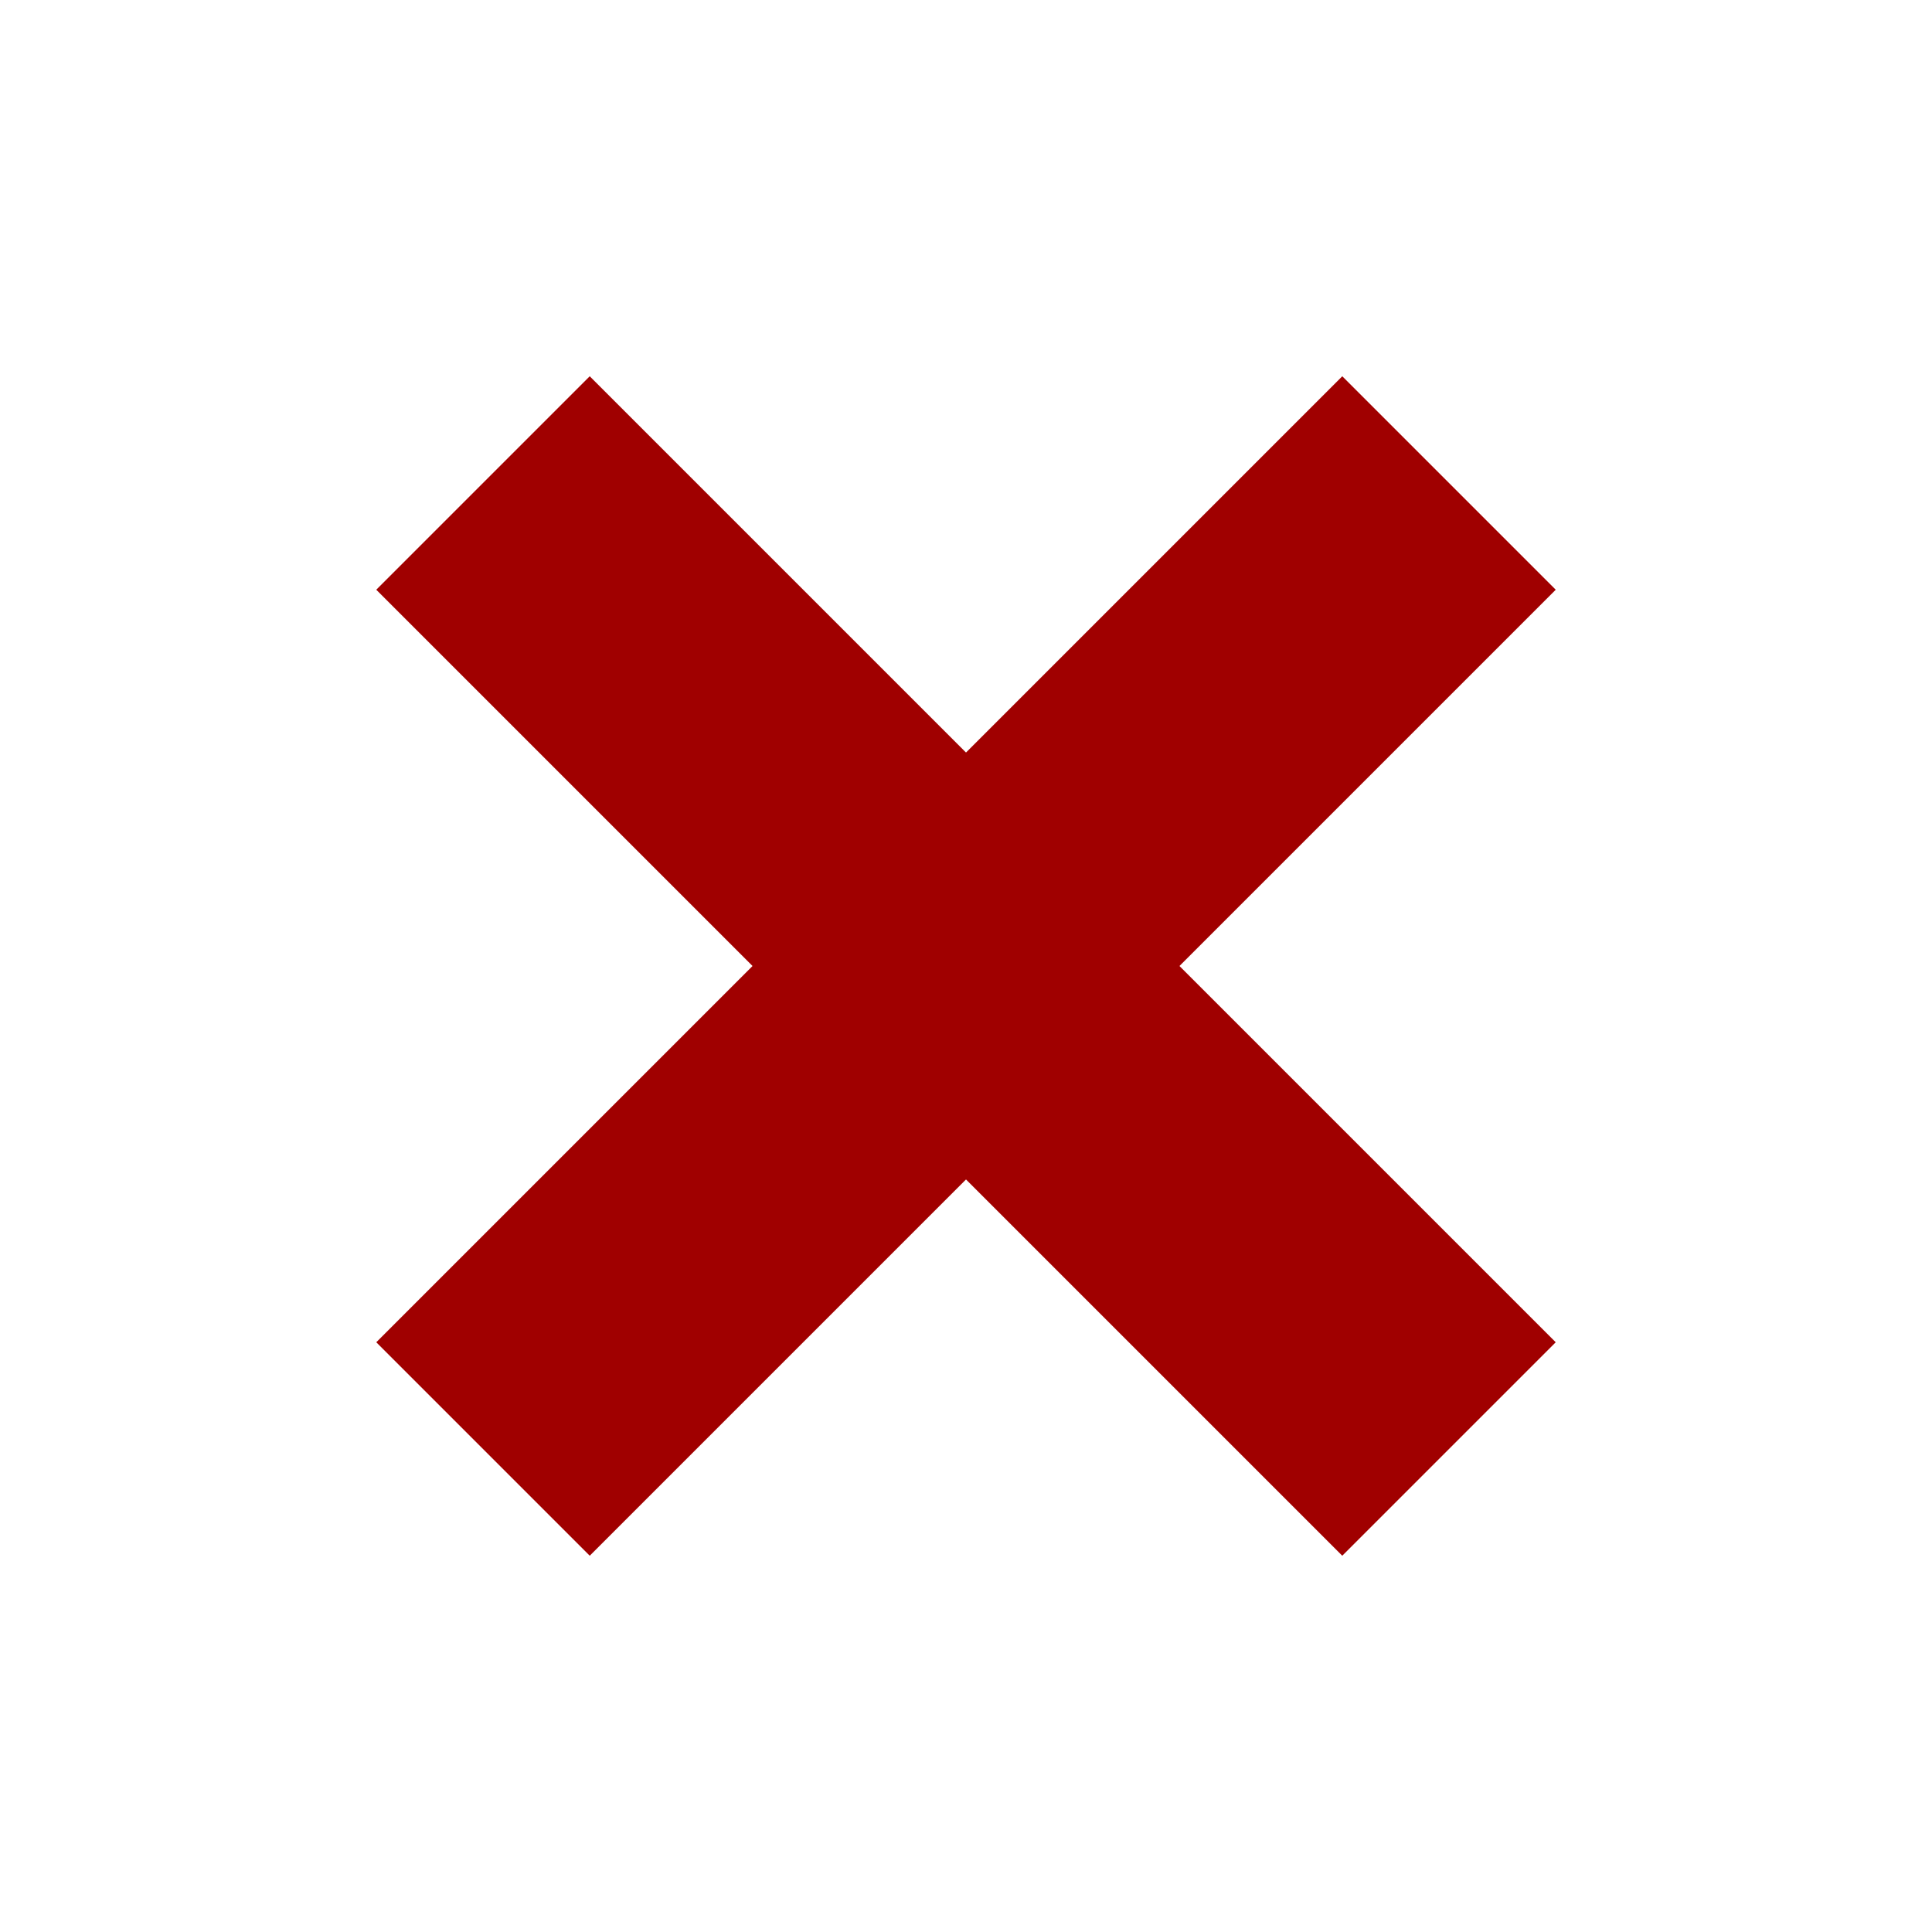
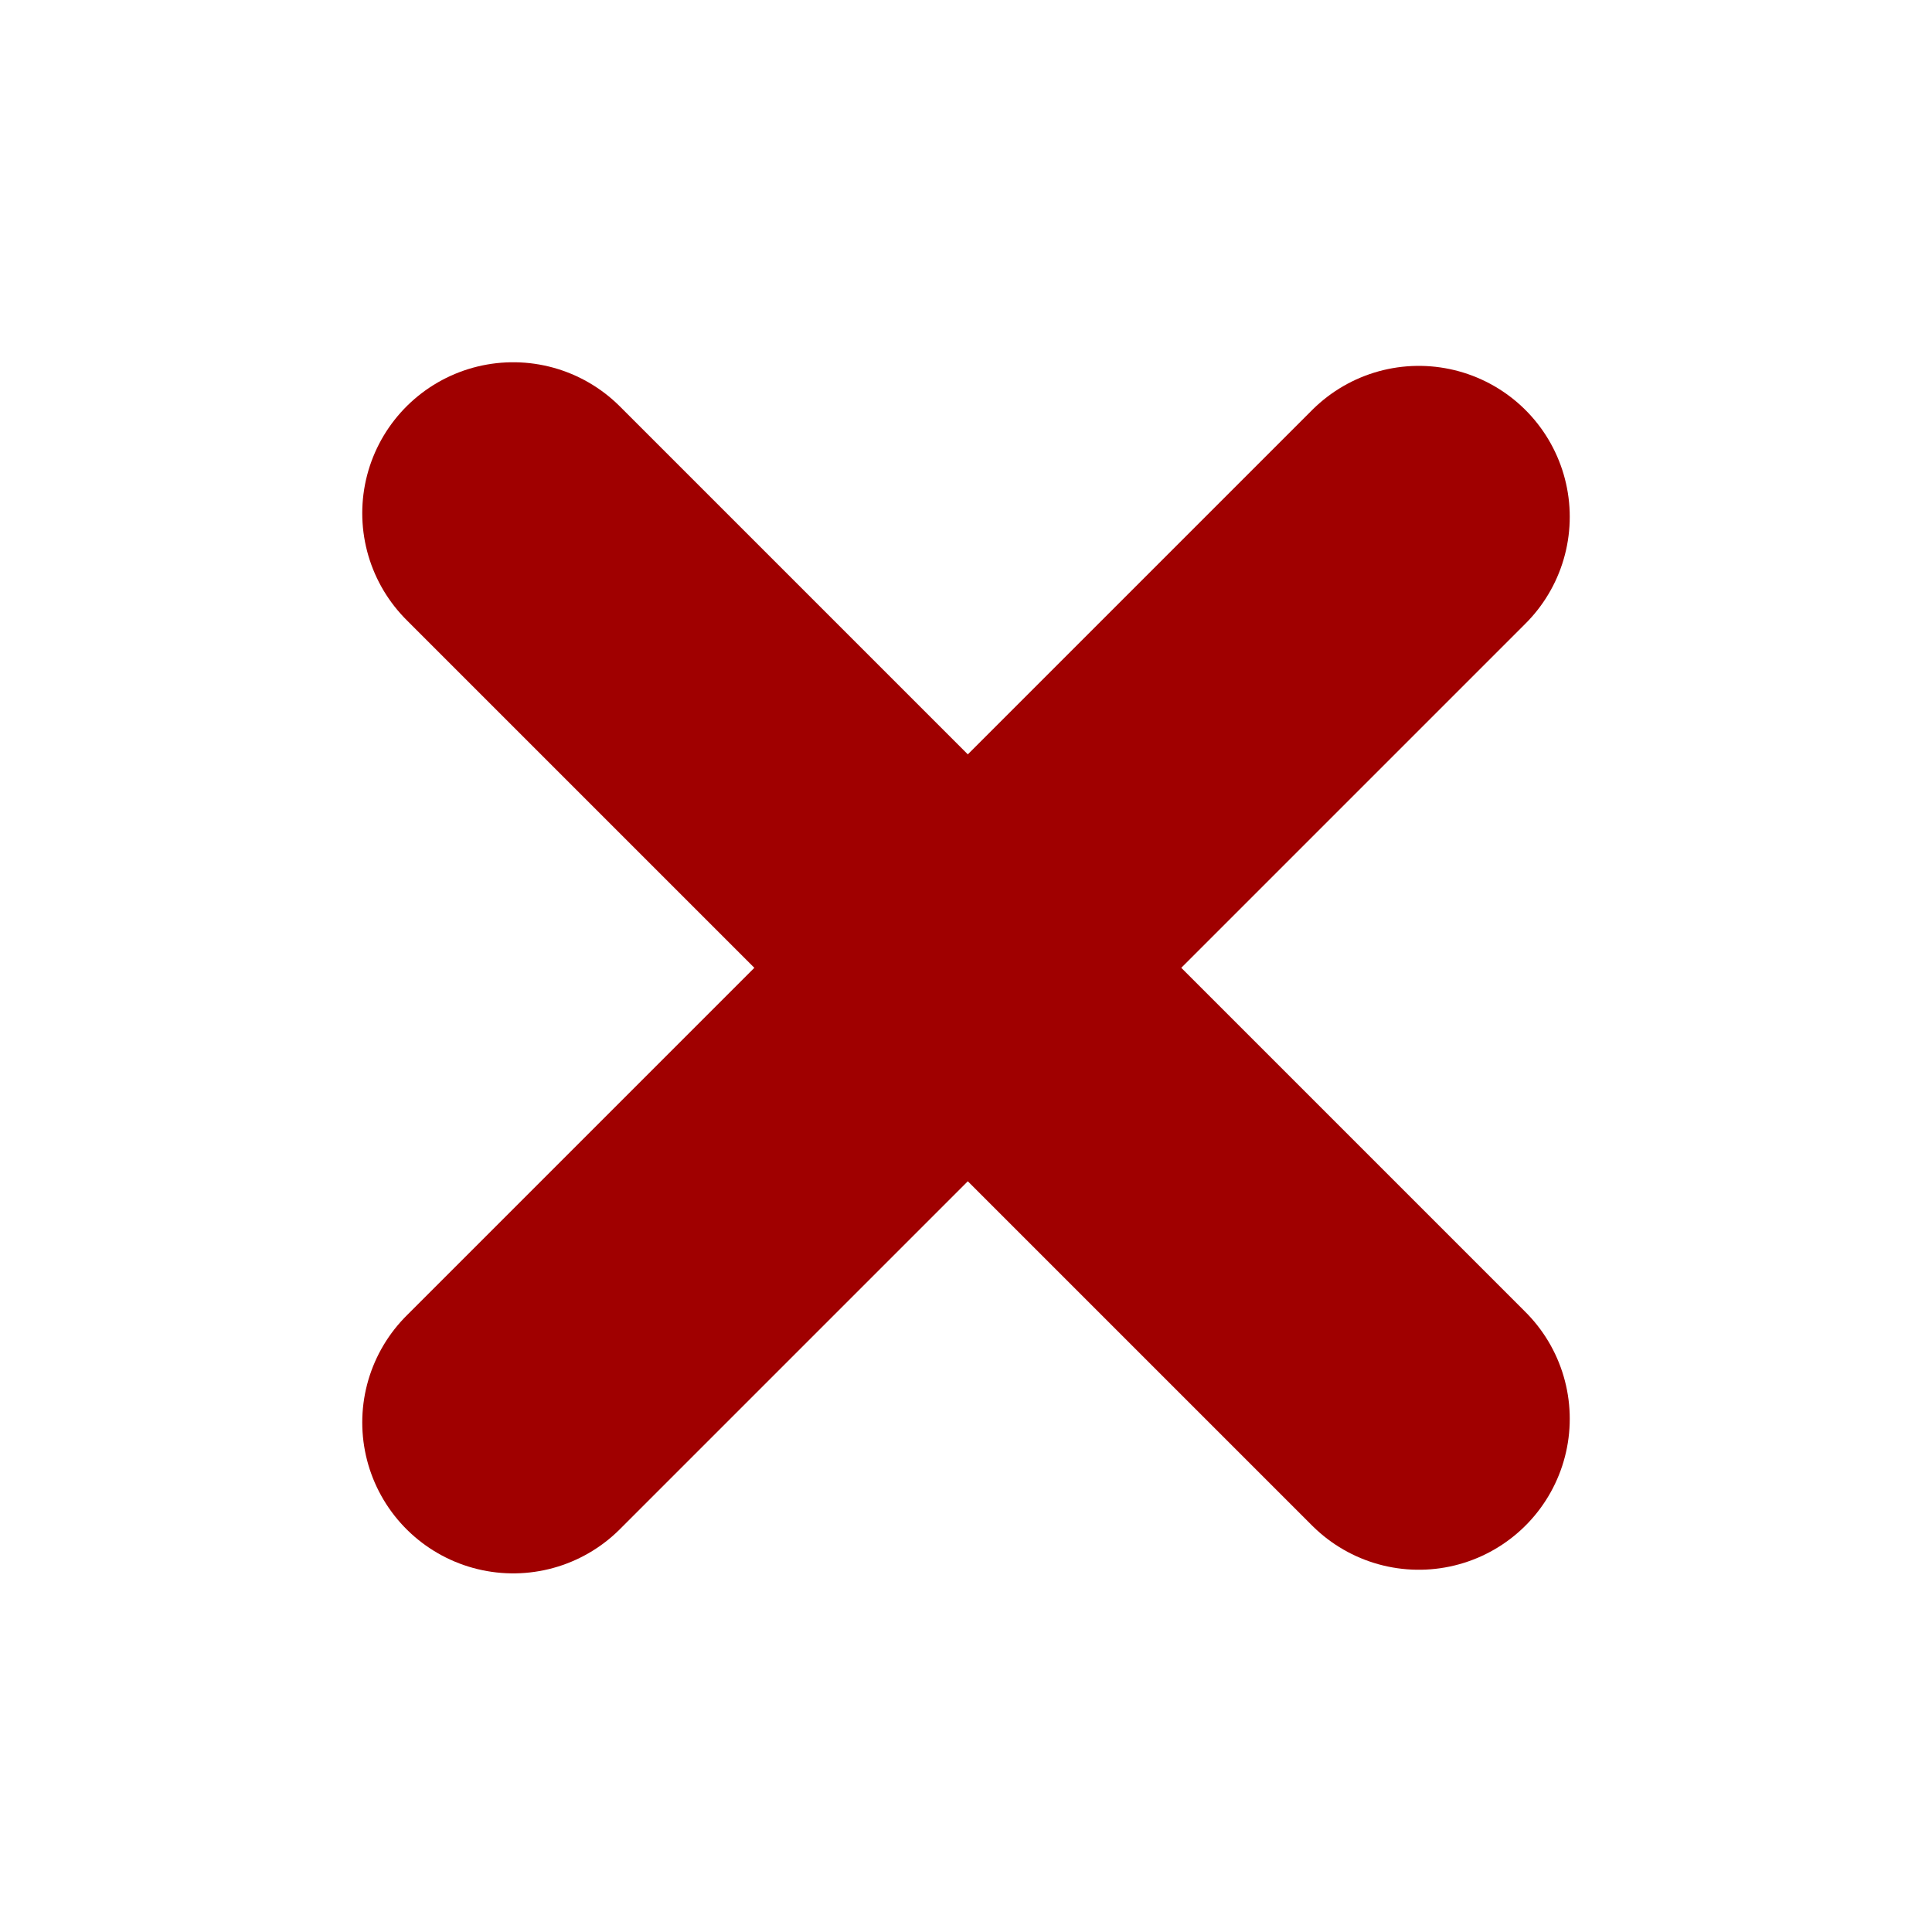
<svg xmlns="http://www.w3.org/2000/svg" width="16" height="16" version="1.1">
-   <g transform="translate(-10 -182.36)" fill="none" stroke="#a00000" stroke-width="2.5">
-     <path transform="translate(10 182.36)" d="m4 4 8 8" />
-     <path d="m22 186.36-8 8" />
+   <g transform="translate(-10 -182.36)" fill="none" stroke="#a00000" stroke-linecap="round" stroke-width="2.5">
+     <path d="m14.25 186.61 7.5 7.5" />
+     <path d="m21.75 186.64-7.5 7.5" />
  </g>
</svg>
